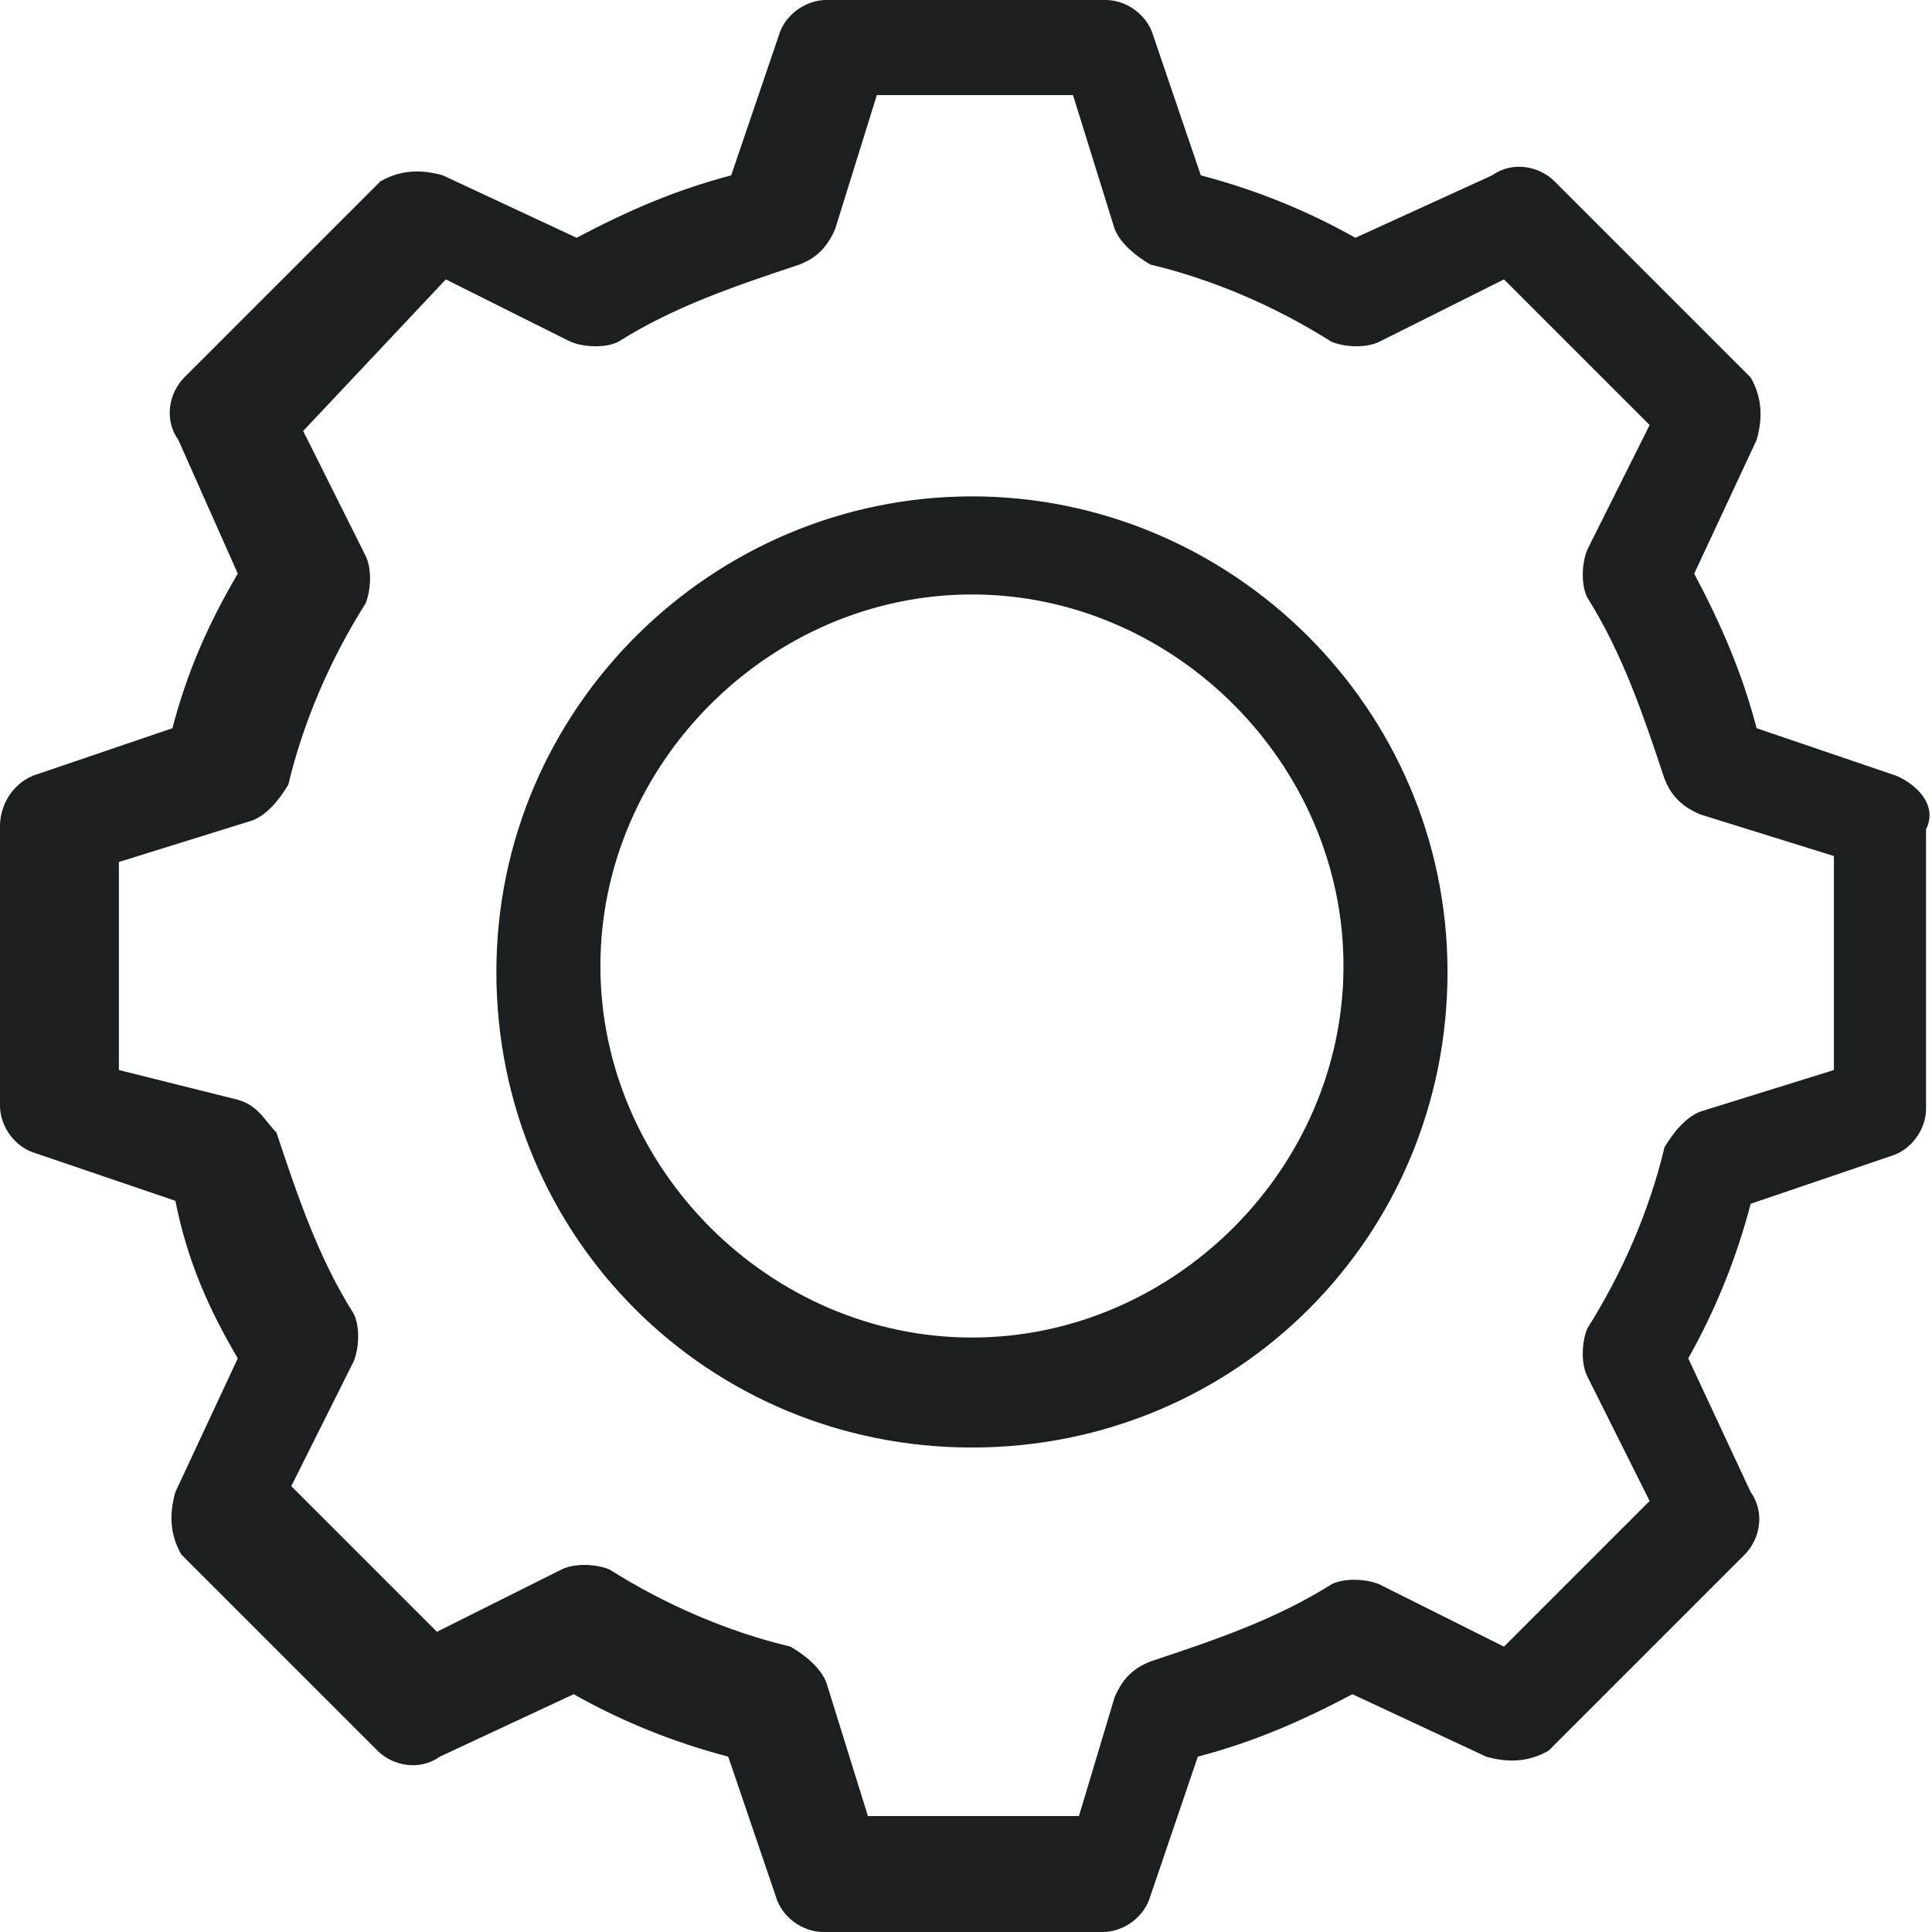
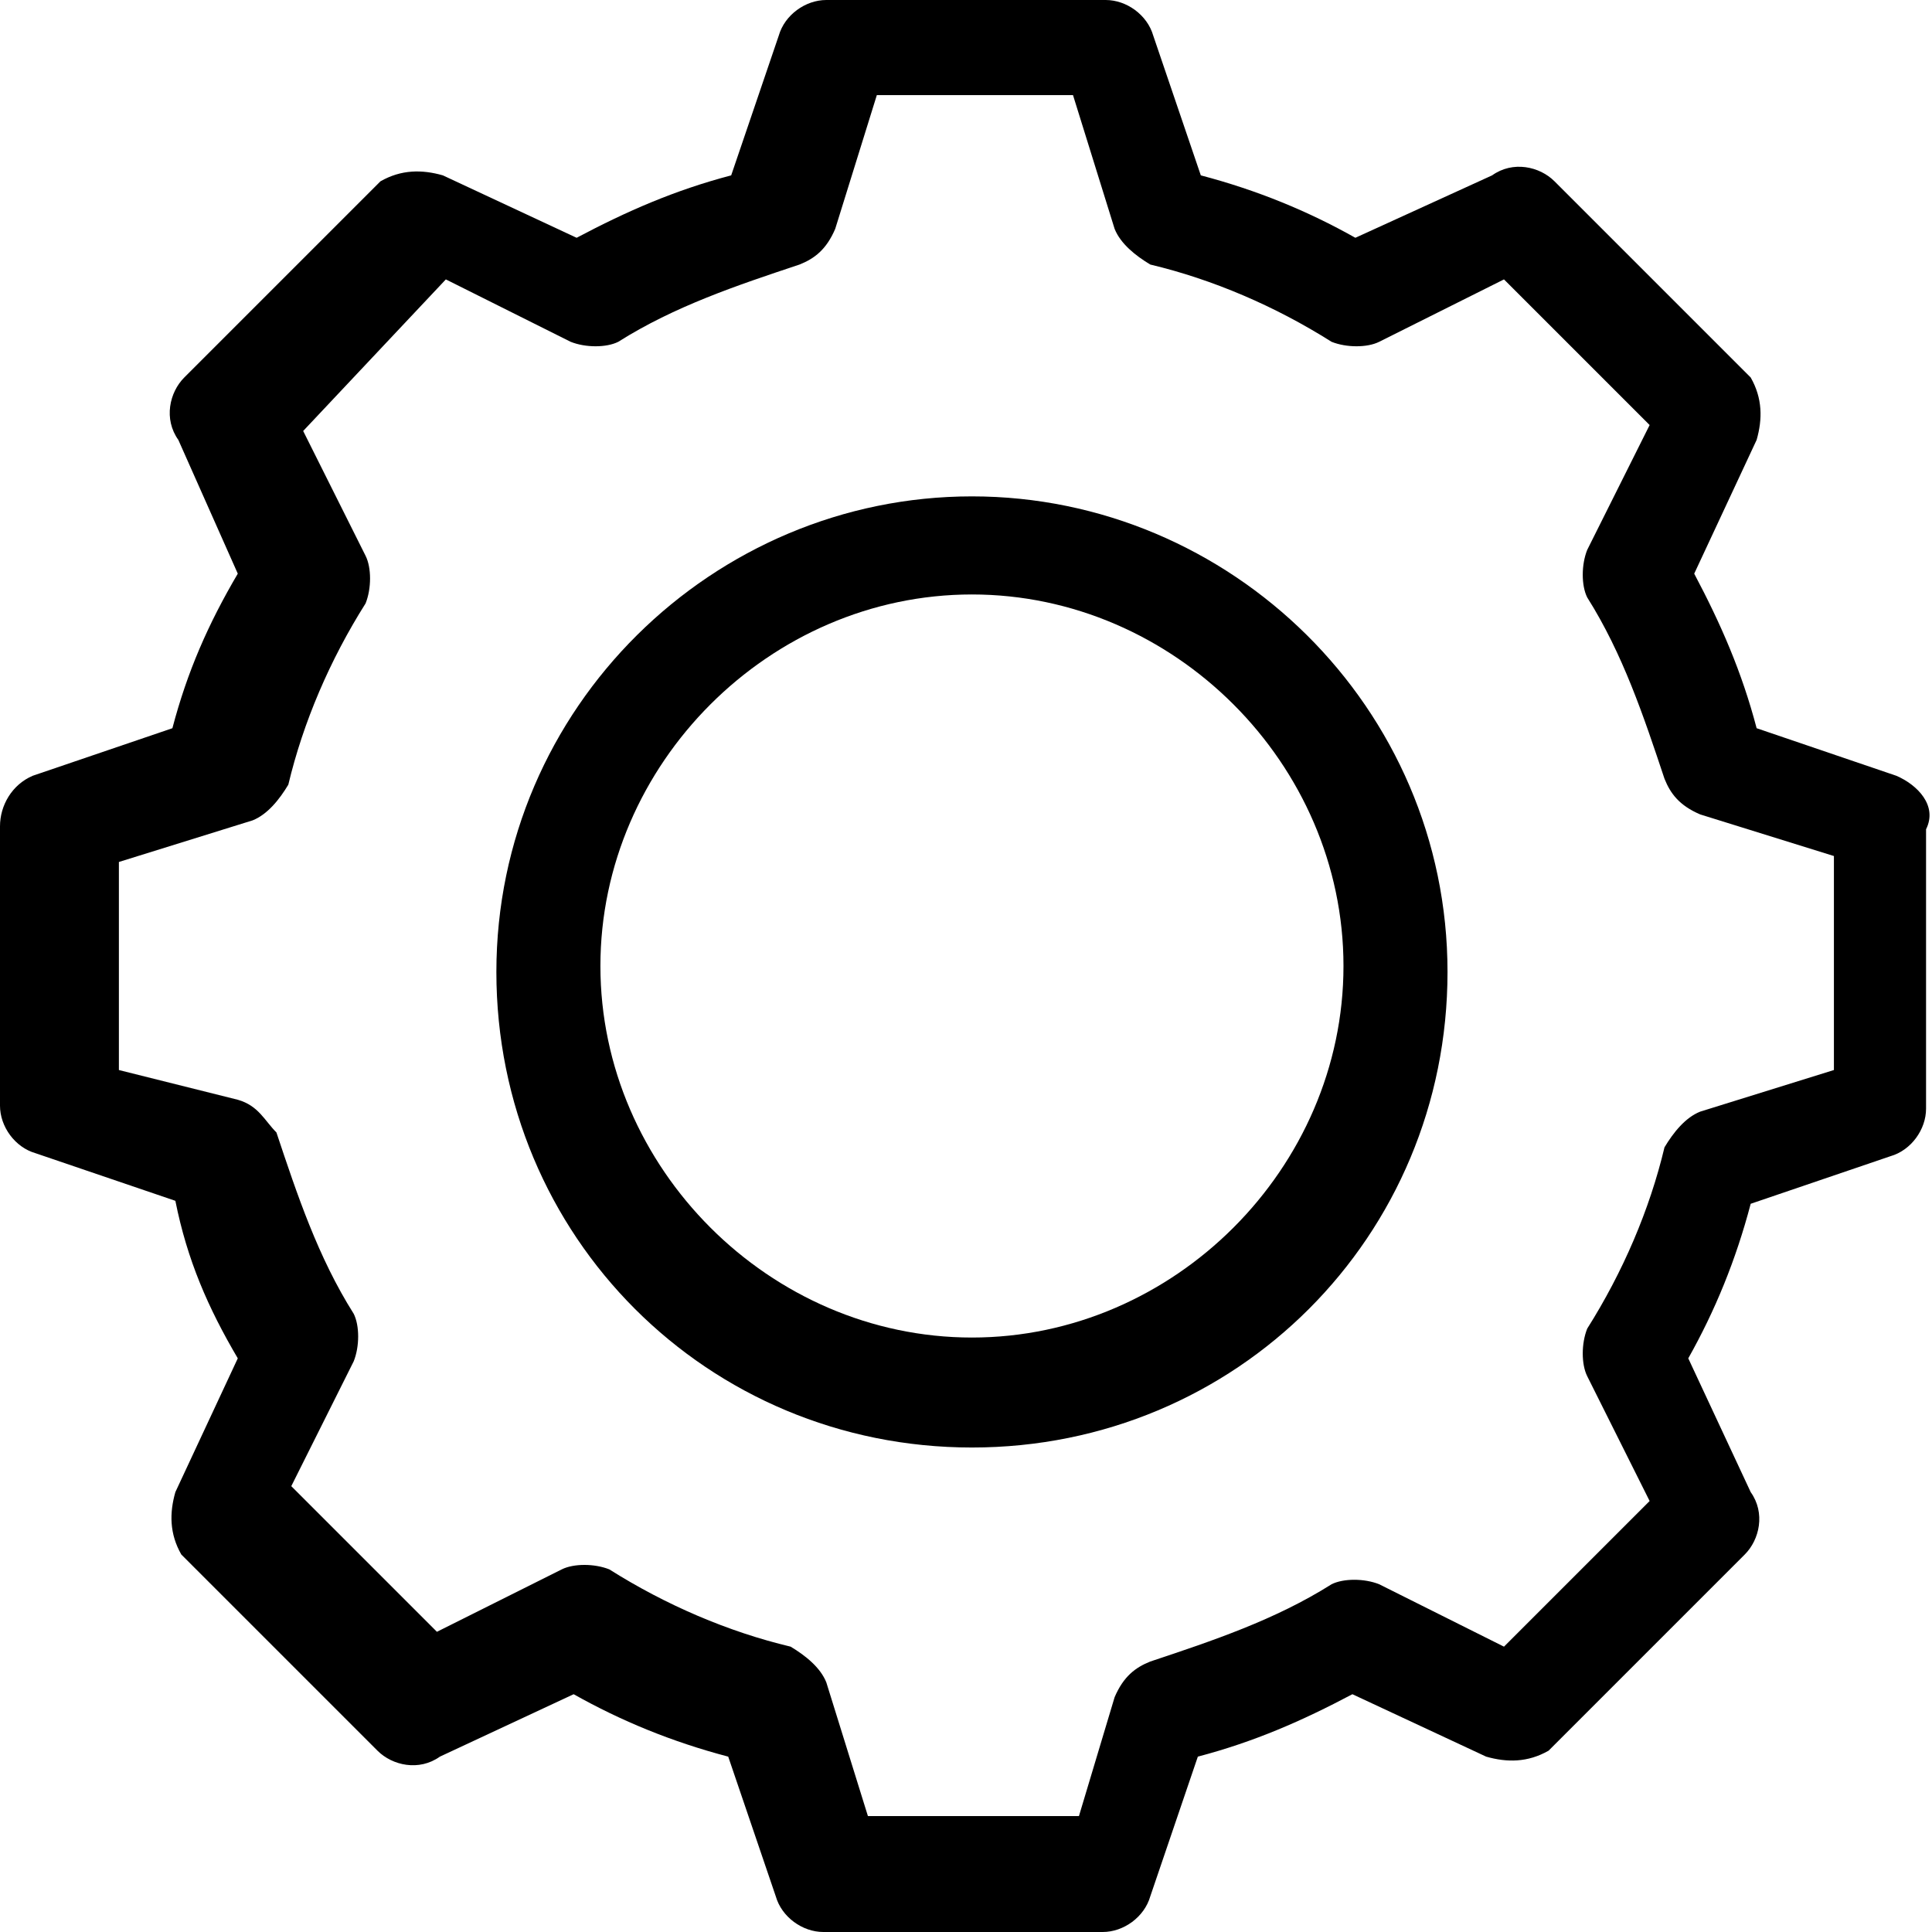
- <svg xmlns="http://www.w3.org/2000/svg" version="1.1" id="Layer_1" x="0px" y="0px" viewBox="0 0 65 65" style="enable-background:new 0 0 65 65;" xml:space="preserve">
-   <style type="text/css">
- 	.st0{fill:#1C1F20;}
- </style>
+ <svg xmlns="http://www.w3.org/2000/svg" version="1.1" x="0px" y="0px" viewBox="0 0 65 65" style="enable-background:new 0 0 65 65;" xml:space="preserve">
  <g>
-     <path class="st0" d="M32.7,16.7c-8.7,0-16,7.1-16,16s7.1,16,16,16s16-7.1,16-16S41.4,16.7,32.7,16.7z M32.7,45   c-6.8,0-12.5-5.7-12.5-12.5S25.9,20,32.7,20c6.8,0,12.5,5.7,12.5,12.5S39.5,45,32.7,45z" />
-     <path class="st0" d="M63.8,26.1l-4.7-1.6c-0.5-1.9-1.2-3.5-2.1-5.2l2.1-4.5c0.2-0.7,0.2-1.4-0.2-2.1l-6.6-6.6   c-0.5-0.5-1.4-0.7-2.1-0.2L45.6,8c-1.6-0.9-3.3-1.6-5.2-2.1l-1.6-4.7C38.6,0.5,37.9,0,37.2,0h-9.4c-0.7,0-1.4,0.5-1.6,1.2l-1.6,4.7   c-1.9,0.5-3.5,1.2-5.2,2.1l-4.5-2.1c-0.7-0.2-1.4-0.2-2.1,0.2l-6.6,6.6c-0.5,0.5-0.7,1.4-0.2,2.1L8,19.3C7,21,6.3,22.6,5.8,24.5   l-4.7,1.6C0.4,26.4,0,27.1,0,27.8v9.4c0,0.7,0.5,1.4,1.2,1.6l4.7,1.6C6.3,42.4,7,44,8,45.7l-2.1,4.5c-0.2,0.7-0.2,1.4,0.2,2.1   l6.6,6.6c0.5,0.5,1.4,0.7,2.1,0.2l4.5-2.1c1.6,0.9,3.3,1.6,5.2,2.1l1.6,4.7c0.2,0.7,0.9,1.2,1.6,1.2h9.4c0.7,0,1.4-0.5,1.6-1.2   l1.6-4.7c1.9-0.5,3.5-1.2,5.2-2.1l4.5,2.1c0.7,0.2,1.4,0.2,2.1-0.2l6.6-6.6c0.5-0.5,0.7-1.4,0.2-2.1l-2.1-4.5   c0.9-1.6,1.6-3.3,2.1-5.2l4.7-1.6c0.7-0.2,1.2-0.9,1.2-1.6v-9.4C65.2,27.1,64.5,26.4,63.8,26.1z M61.7,36l-4.5,1.4   c-0.5,0.2-0.9,0.7-1.2,1.2c-0.5,2.1-1.4,4.2-2.6,6.1c-0.2,0.5-0.2,1.2,0,1.6l2.1,4.2l-4.9,4.9l-4.2-2.1c-0.5-0.2-1.2-0.2-1.6,0   c-1.9,1.2-4,1.9-6.1,2.6c-0.5,0.2-0.9,0.5-1.2,1.2l-1.2,4h-7.1l-1.4-4.5c-0.2-0.5-0.7-0.9-1.2-1.2c-2.1-0.5-4.2-1.4-6.1-2.6   c-0.5-0.2-1.2-0.2-1.6,0l-4.2,2.1l-4.9-4.9l2.1-4.2c0.2-0.5,0.2-1.2,0-1.6c-1.2-1.9-1.9-4-2.6-6.1C8.9,37.7,8.7,37.2,8,37L4,36V29   l4.5-1.4c0.5-0.2,0.9-0.7,1.2-1.2c0.5-2.1,1.4-4.2,2.6-6.1c0.2-0.5,0.2-1.2,0-1.6l-2.1-4.2L15,9.4l4.2,2.1c0.5,0.2,1.2,0.2,1.6,0   c1.9-1.2,4-1.9,6.1-2.6c0.5-0.2,0.9-0.5,1.2-1.2l1.4-4.5h6.6l1.4,4.5c0.2,0.5,0.7,0.9,1.2,1.2c2.1,0.5,4.2,1.4,6.1,2.6   c0.5,0.2,1.2,0.2,1.6,0l4.2-2.1l4.9,4.9l-2.1,4.2c-0.2,0.5-0.2,1.2,0,1.6c1.2,1.9,1.9,4,2.6,6.1c0.2,0.5,0.5,0.9,1.2,1.2l4.5,1.4   V36H61.7z" />
+     <path fill="currentColor" d="M32.7,16.7c-8.7,0-16,7.1-16,16s7.1,16,16,16s16-7.1,16-16S41.4,16.7,32.7,16.7z M32.7,45   c-6.8,0-12.5-5.7-12.5-12.5S25.9,20,32.7,20c6.8,0,12.5,5.7,12.5,12.5S39.5,45,32.7,45z" />
+     <path fill="currentColor" d="M63.8,26.1l-4.7-1.6c-0.5-1.9-1.2-3.5-2.1-5.2l2.1-4.5c0.2-0.7,0.2-1.4-0.2-2.1l-6.6-6.6   c-0.5-0.5-1.4-0.7-2.1-0.2L45.6,8c-1.6-0.9-3.3-1.6-5.2-2.1l-1.6-4.7C38.6,0.5,37.9,0,37.2,0h-9.4c-0.7,0-1.4,0.5-1.6,1.2l-1.6,4.7   c-1.9,0.5-3.5,1.2-5.2,2.1l-4.5-2.1c-0.7-0.2-1.4-0.2-2.1,0.2l-6.6,6.6c-0.5,0.5-0.7,1.4-0.2,2.1L8,19.3C7,21,6.3,22.6,5.8,24.5   l-4.7,1.6C0.4,26.4,0,27.1,0,27.8v9.4c0,0.7,0.5,1.4,1.2,1.6l4.7,1.6C6.3,42.4,7,44,8,45.7l-2.1,4.5c-0.2,0.7-0.2,1.4,0.2,2.1   l6.6,6.6c0.5,0.5,1.4,0.7,2.1,0.2l4.5-2.1c1.6,0.9,3.3,1.6,5.2,2.1l1.6,4.7c0.2,0.7,0.9,1.2,1.6,1.2h9.4c0.7,0,1.4-0.5,1.6-1.2   l1.6-4.7c1.9-0.5,3.5-1.2,5.2-2.1l4.5,2.1c0.7,0.2,1.4,0.2,2.1-0.2l6.6-6.6c0.5-0.5,0.7-1.4,0.2-2.1l-2.1-4.5   c0.9-1.6,1.6-3.3,2.1-5.2l4.7-1.6c0.7-0.2,1.2-0.9,1.2-1.6v-9.4C65.2,27.1,64.5,26.4,63.8,26.1z M61.7,36l-4.5,1.4   c-0.5,0.2-0.9,0.7-1.2,1.2c-0.5,2.1-1.4,4.2-2.6,6.1c-0.2,0.5-0.2,1.2,0,1.6l2.1,4.2l-4.9,4.9l-4.2-2.1c-0.5-0.2-1.2-0.2-1.6,0   c-1.9,1.2-4,1.9-6.1,2.6c-0.5,0.2-0.9,0.5-1.2,1.2l-1.2,4h-7.1l-1.4-4.5c-0.2-0.5-0.7-0.9-1.2-1.2c-2.1-0.5-4.2-1.4-6.1-2.6   c-0.5-0.2-1.2-0.2-1.6,0l-4.2,2.1l-4.9-4.9l2.1-4.2c0.2-0.5,0.2-1.2,0-1.6c-1.2-1.9-1.9-4-2.6-6.1C8.9,37.7,8.7,37.2,8,37L4,36V29   l4.5-1.4c0.5-0.2,0.9-0.7,1.2-1.2c0.5-2.1,1.4-4.2,2.6-6.1c0.2-0.5,0.2-1.2,0-1.6l-2.1-4.2L15,9.4l4.2,2.1c0.5,0.2,1.2,0.2,1.6,0   c1.9-1.2,4-1.9,6.1-2.6c0.5-0.2,0.9-0.5,1.2-1.2l1.4-4.5h6.6l1.4,4.5c0.2,0.5,0.7,0.9,1.2,1.2c2.1,0.5,4.2,1.4,6.1,2.6   c0.5,0.2,1.2,0.2,1.6,0l4.2-2.1l4.9,4.9l-2.1,4.2c-0.2,0.5-0.2,1.2,0,1.6c1.2,1.9,1.9,4,2.6,6.1c0.2,0.5,0.5,0.9,1.2,1.2l4.5,1.4   V36H61.7z" />
  </g>
</svg>
